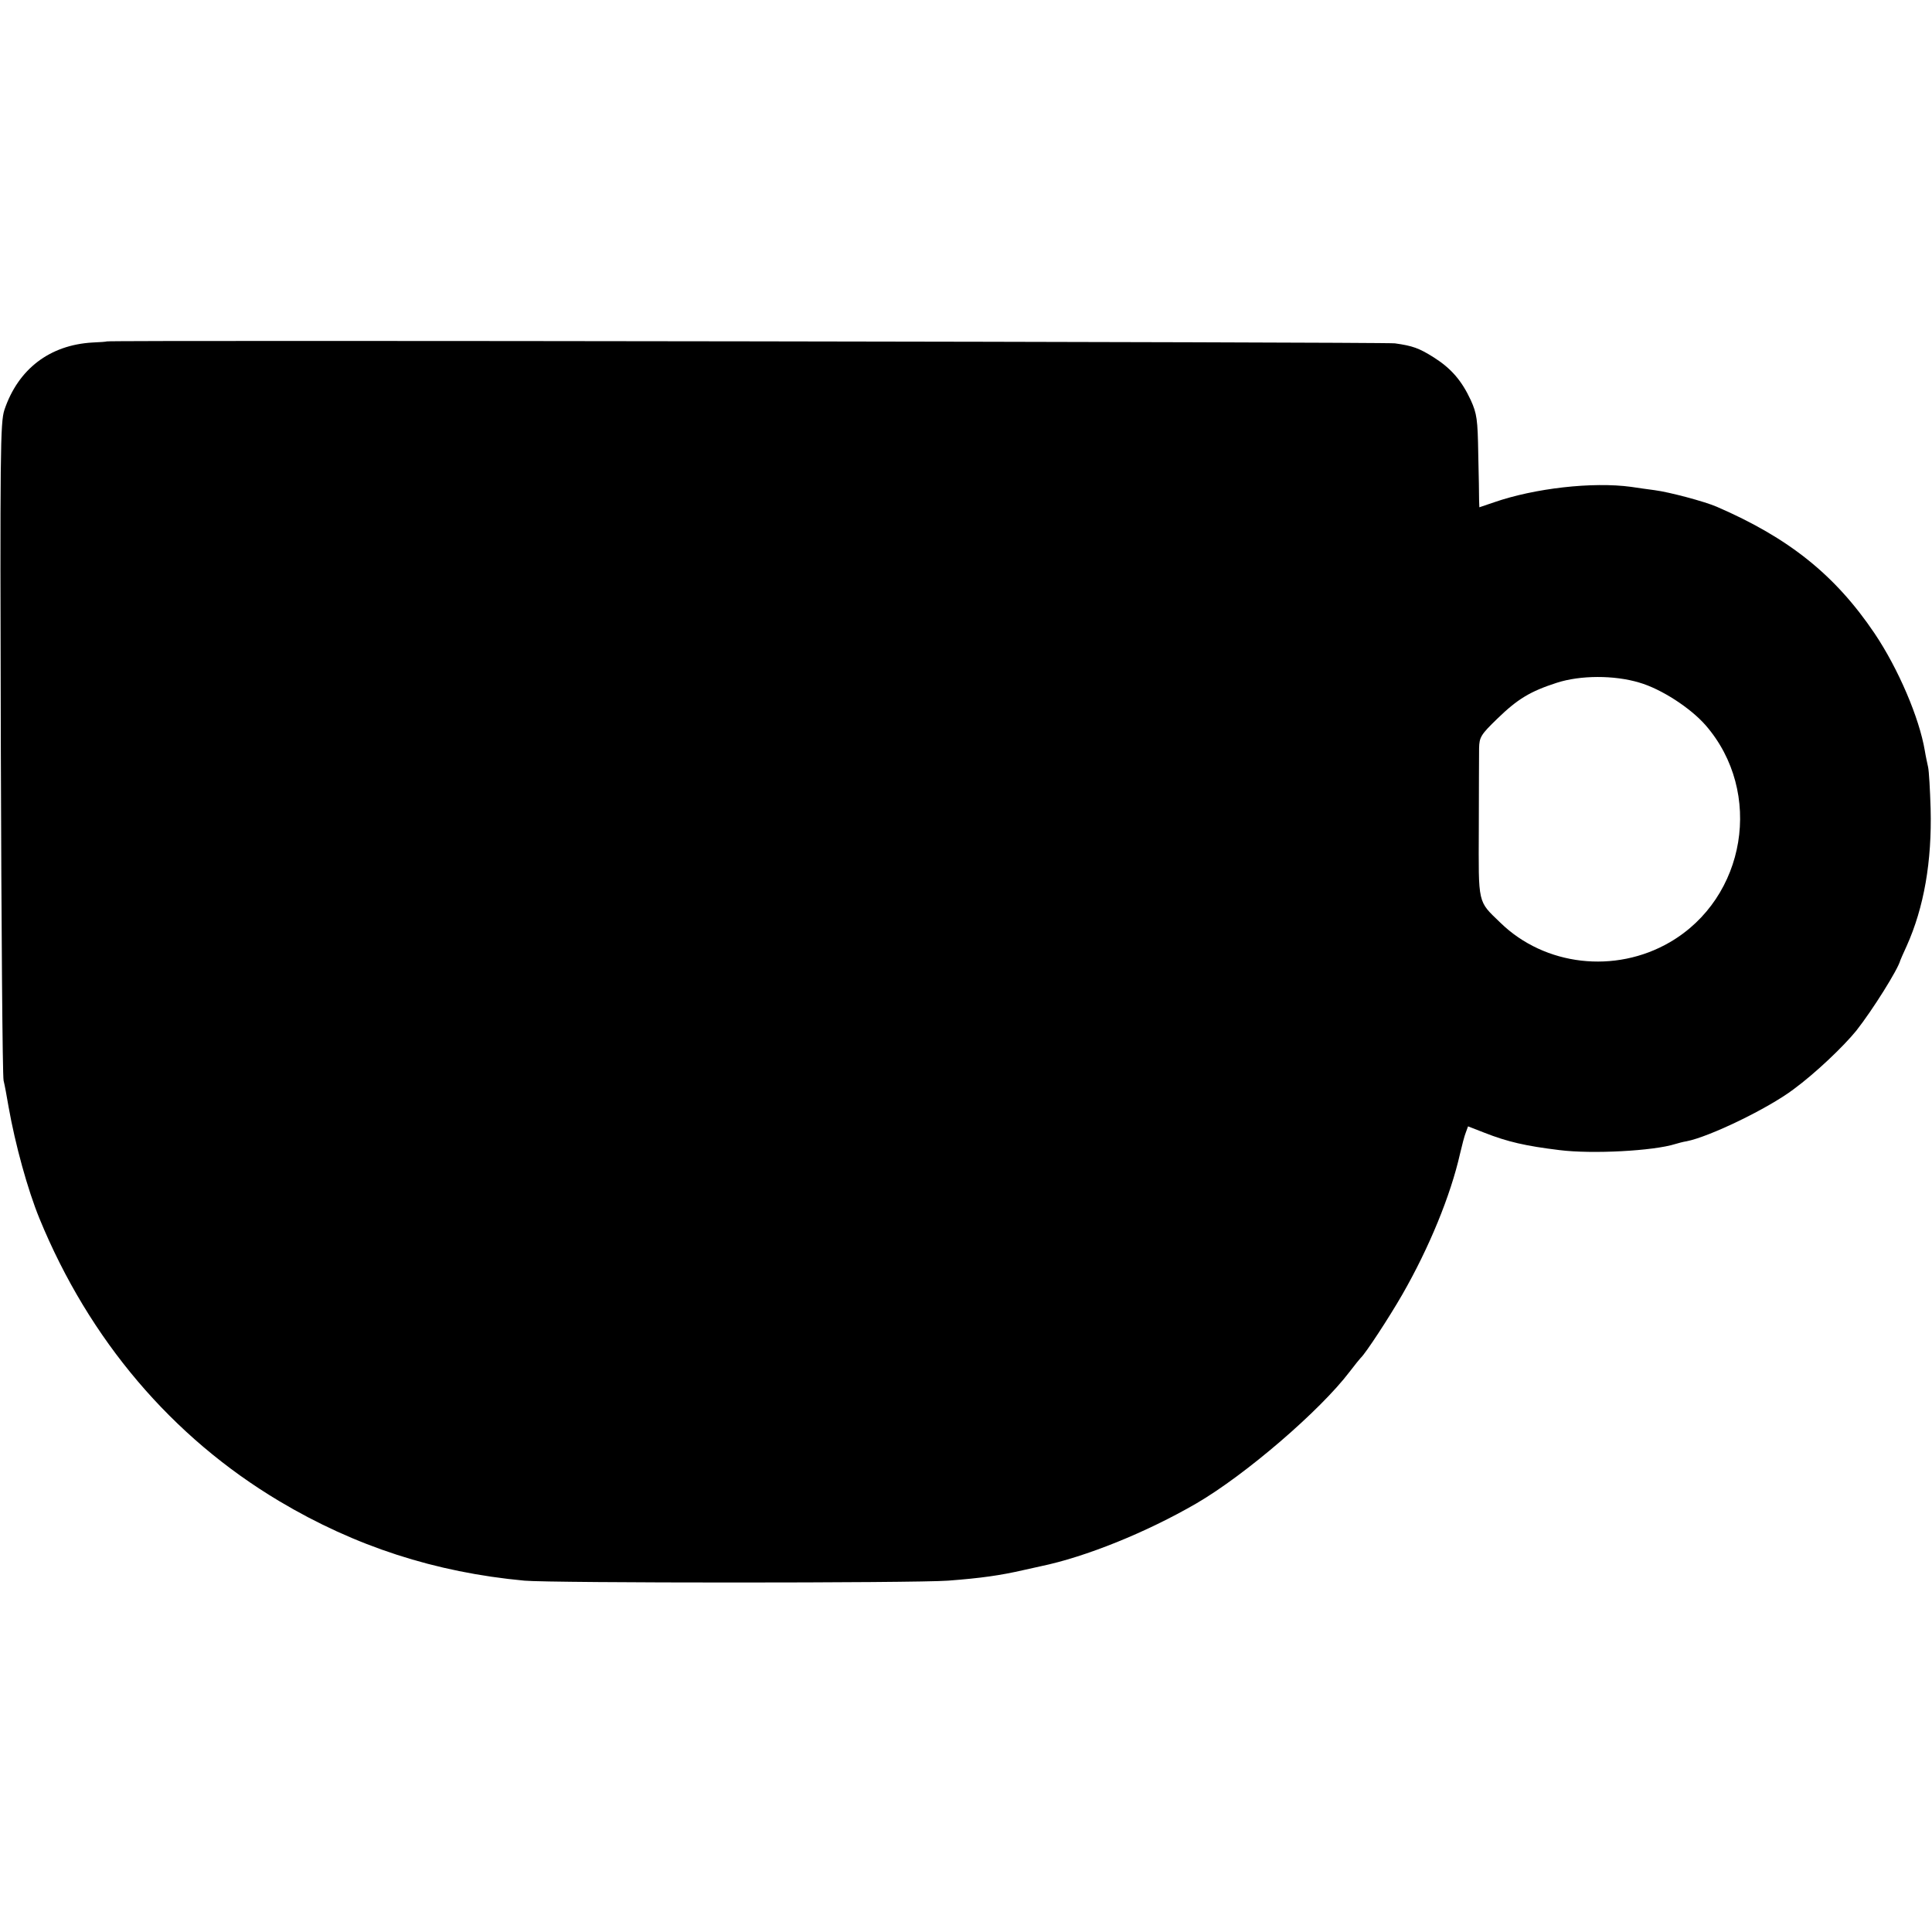
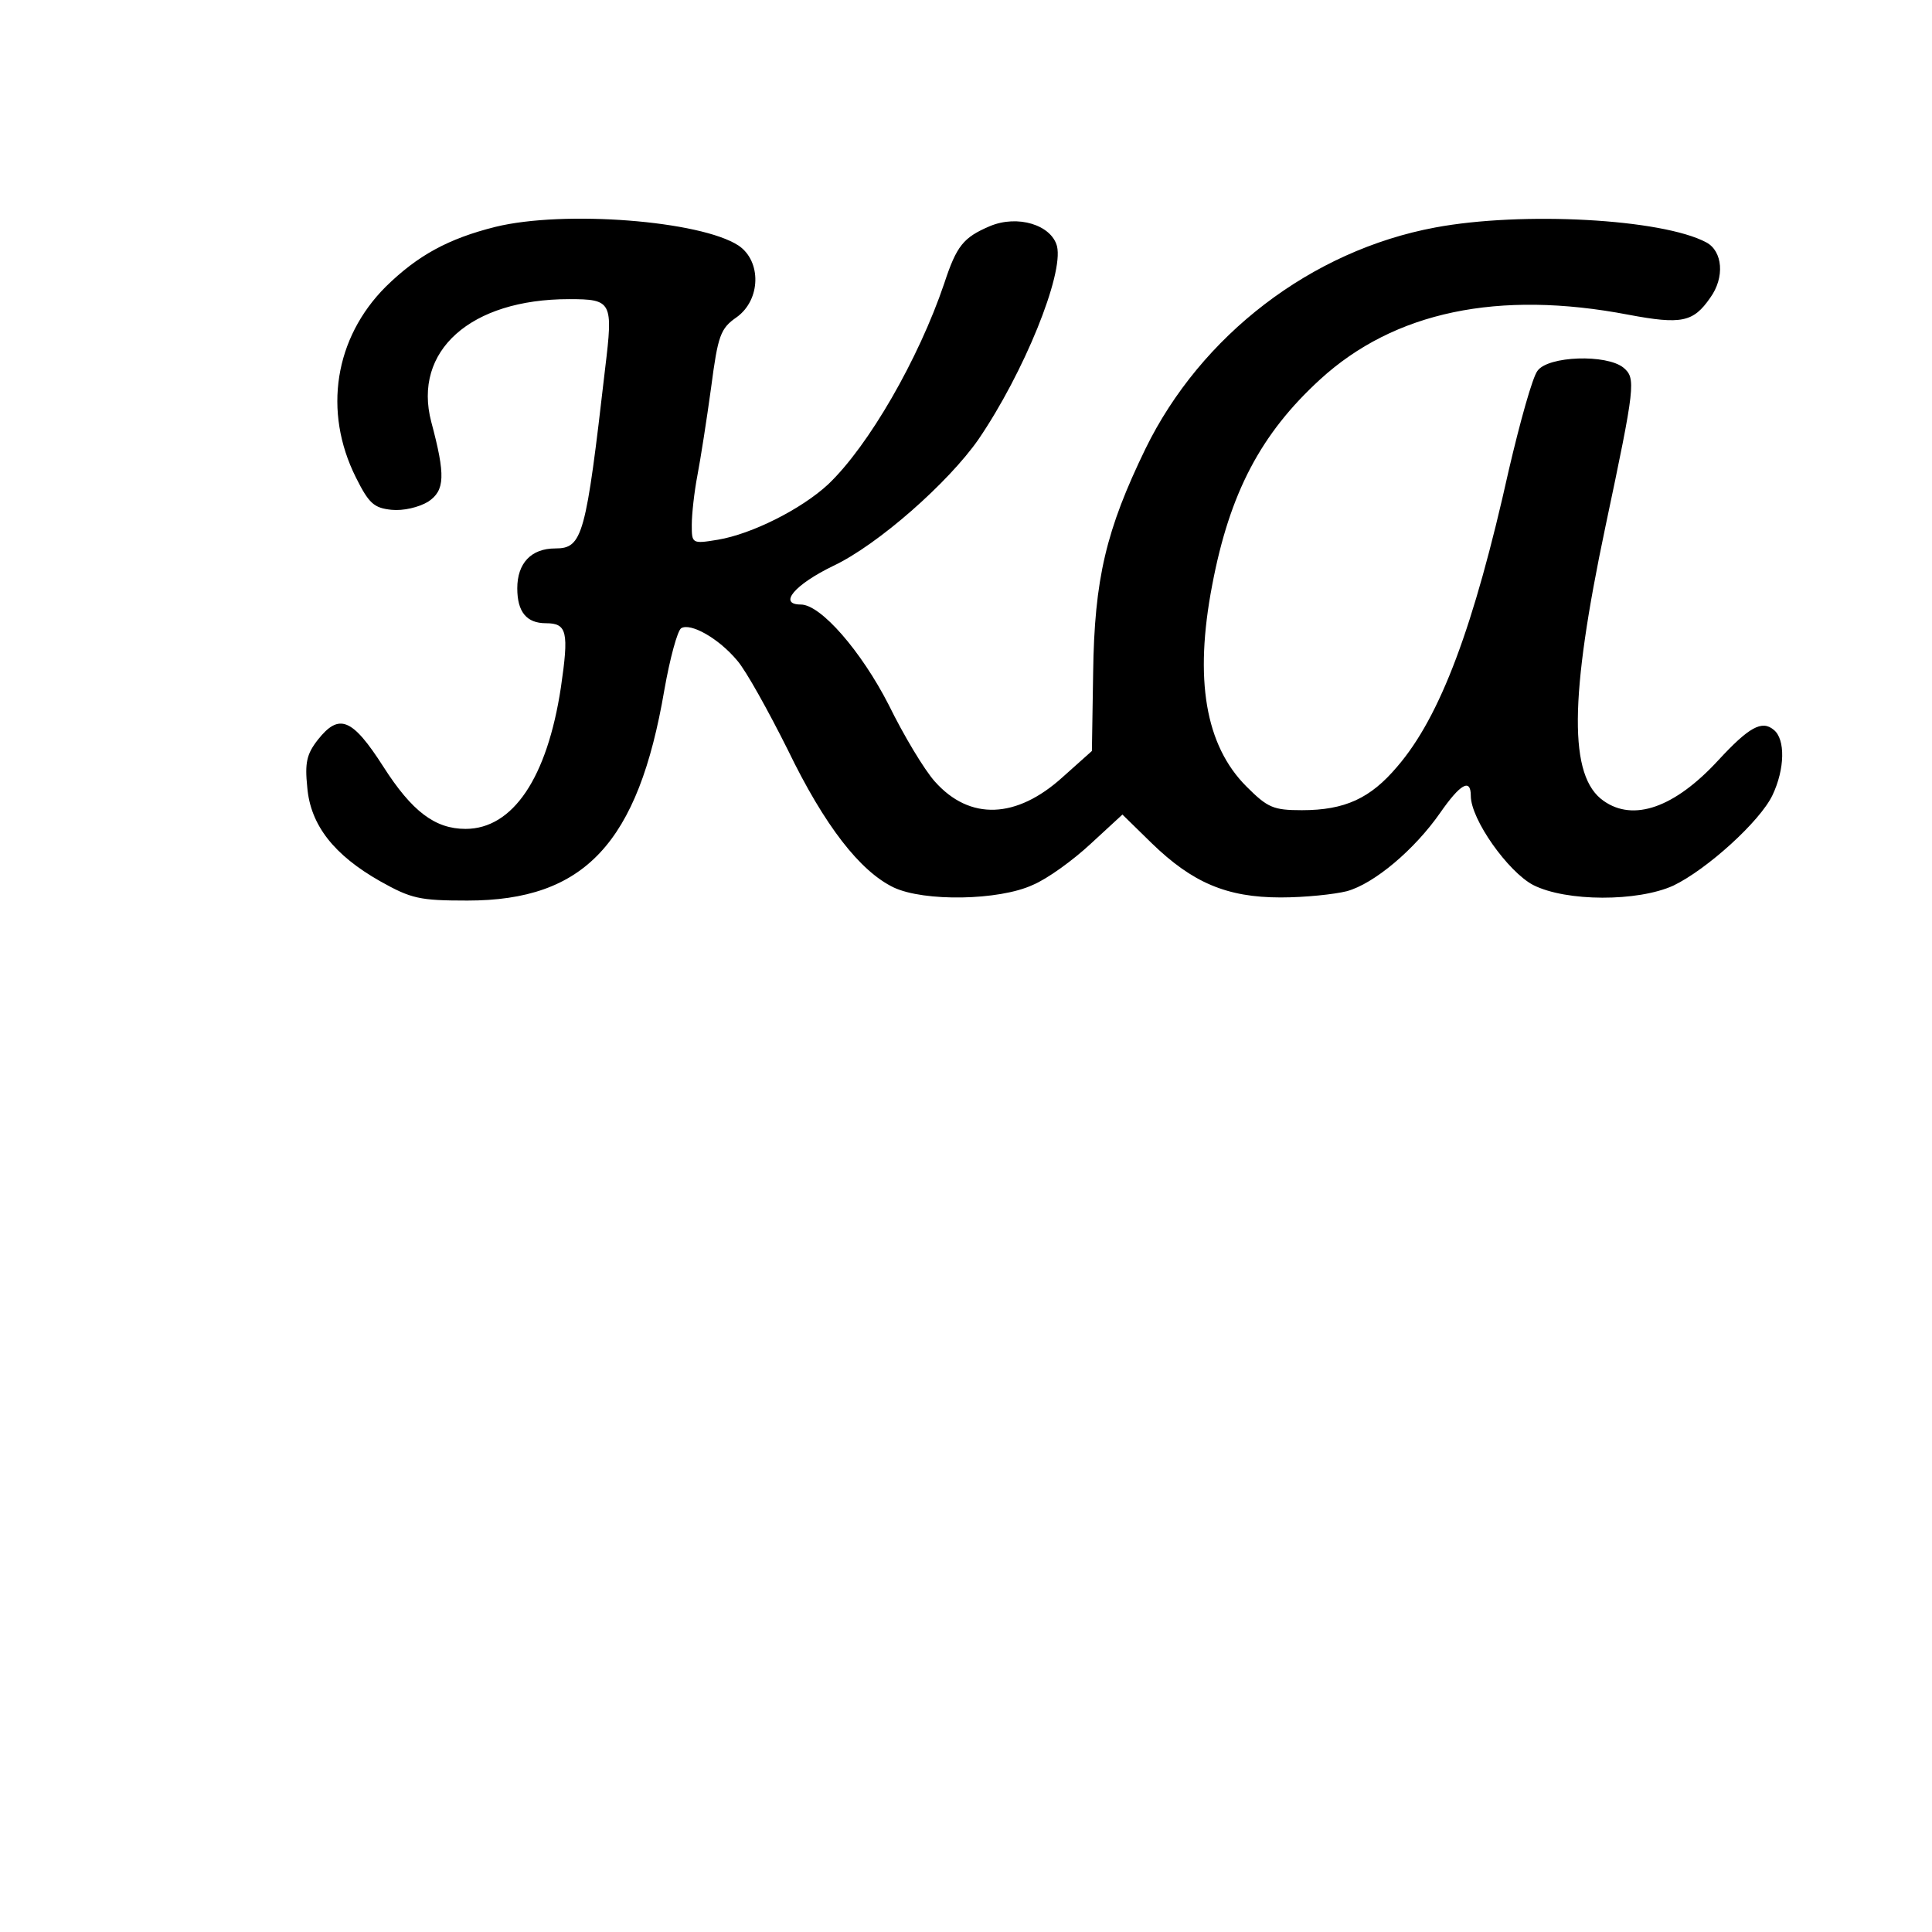
- <svg xmlns="http://www.w3.org/2000/svg" version="1.0" width="700pt" height="700pt" viewBox="0 0 700 700" preserveAspectRatio="xMidYMid meet">
-   <g transform="translate(0,700) scale(0.1,-0.1)" fill="#000000" stroke="none">
-     <path d="M387 5763 c-1 -1 -24 -3 -52 -4 -155 -9 -269 -96 -319 -244 -15 -46 -16 -145 -13 -1225 2 -646 6 -1188 10 -1205 4 -16 12 -59 18 -95 24 -136 69 -300 112 -405 180 -439 480 -792 869 -1024 275 -164 565 -258 888 -288 97 -9 1416 -9 1535 0 119 9 189 19 272 38 27 6 55 12 63 14 164 34 384 123 565 228 177 103 448 336 555 477 19 25 37 47 40 50 17 15 104 148 151 230 97 169 175 359 209 510 7 30 16 65 21 77 l8 22 59 -23 c84 -33 149 -48 272 -63 119 -15 341 -3 420 22 10 3 28 8 41 10 82 16 294 118 387 188 79 58 181 155 228 213 59 75 151 222 159 254 1 3 11 26 23 52 63 140 92 307 87 498 -2 69 -6 136 -9 150 -3 14 -9 41 -12 60 -20 119 -96 297 -182 425 -143 212 -311 346 -572 459 -44 19 -171 53 -225 60 -22 3 -60 8 -85 12 -140 19 -350 -5 -497 -56 l-53 -18 -1 26 c0 15 -1 90 -3 167 -2 126 -5 146 -27 195 -33 71 -71 115 -134 155 -54 34 -77 42 -141 51 -35 5 -4663 12 -4667 7z m5552 -1236 c80 -23 186 -92 241 -155 210 -242 147 -625 -130 -786 -198 -115 -453 -86 -614 71 -83 80 -79 64 -78 341 0 136 1 267 1 291 1 40 6 49 66 107 73 71 119 99 215 130 86 28 209 28 299 1z" />
+ <svg xmlns="http://www.w3.org/2000/svg" version="1.0" width="310pt" height="310pt" viewBox="0 0 310 310" preserveAspectRatio="xMidYMid meet">
+   <g transform="translate(0,310) scale(0.1,-0.1)" fill="#000000" stroke="none">
+     <path d="M795 2736 c-76 -19 -125 -46 -176 -96 -82 -82 -101 -200 -48 -306 21 -42 29 -49 57 -52 19 -2 44 4 59 13 27 18 28 42 5 128 -30 114 63 197 221 197 69 0 71 -4 58 -111 -31 -269 -36 -289 -80 -289 -39 0 -61 -24 -61 -64 0 -38 15 -56 46 -56 34 0 37 -14 24 -103 -22 -145 -77 -227 -153 -227 -49 0 -86 28 -132 100 -50 78 -71 86 -105 43 -18 -23 -21 -37 -17 -76 5 -61 43 -109 117 -151 50 -28 63 -31 140 -31 188 0 274 92 316 338 9 51 21 95 27 99 15 9 60 -16 90 -52 14 -16 50 -81 81 -143 59 -122 116 -195 170 -221 49 -23 169 -21 223 4 24 10 65 40 93 66 l51 47 47 -46 c65 -63 120 -87 207 -87 39 0 86 5 106 10 44 12 109 67 150 126 32 46 49 56 49 27 0 -38 60 -122 100 -143 53 -27 168 -27 225 -1 54 26 139 103 159 145 20 42 21 90 2 105 -19 16 -40 4 -89 -49 -70 -76 -136 -99 -184 -65 -56 39 -55 165 3 440 48 227 49 238 29 255 -27 22 -121 19 -138 -5 -8 -10 -28 -82 -46 -159 -56 -252 -110 -396 -179 -476 -43 -51 -84 -70 -153 -70 -46 0 -55 4 -89 38 -66 66 -84 172 -55 323 28 148 78 243 173 330 119 109 286 144 495 104 85 -16 104 -12 131 27 24 33 20 75 -6 89 -71 38 -296 50 -435 24 -199 -37 -376 -173 -465 -355 -63 -130 -82 -208 -84 -360 l-2 -125 -47 -42 c-74 -67 -149 -70 -205 -7 -17 19 -50 74 -74 123 -44 86 -109 161 -141 161 -37 0 -10 32 52 62 72 34 185 134 233 203 73 107 137 265 126 310 -9 34 -63 51 -108 32 -42 -18 -53 -31 -73 -92 -41 -121 -121 -260 -186 -322 -43 -40 -123 -80 -177 -89 -42 -7 -42 -6 -42 24 0 17 4 53 9 79 5 26 15 90 22 141 11 84 15 95 41 113 39 28 40 90 3 115 -61 40 -280 57 -390 30z" />
  </g>
</svg>
